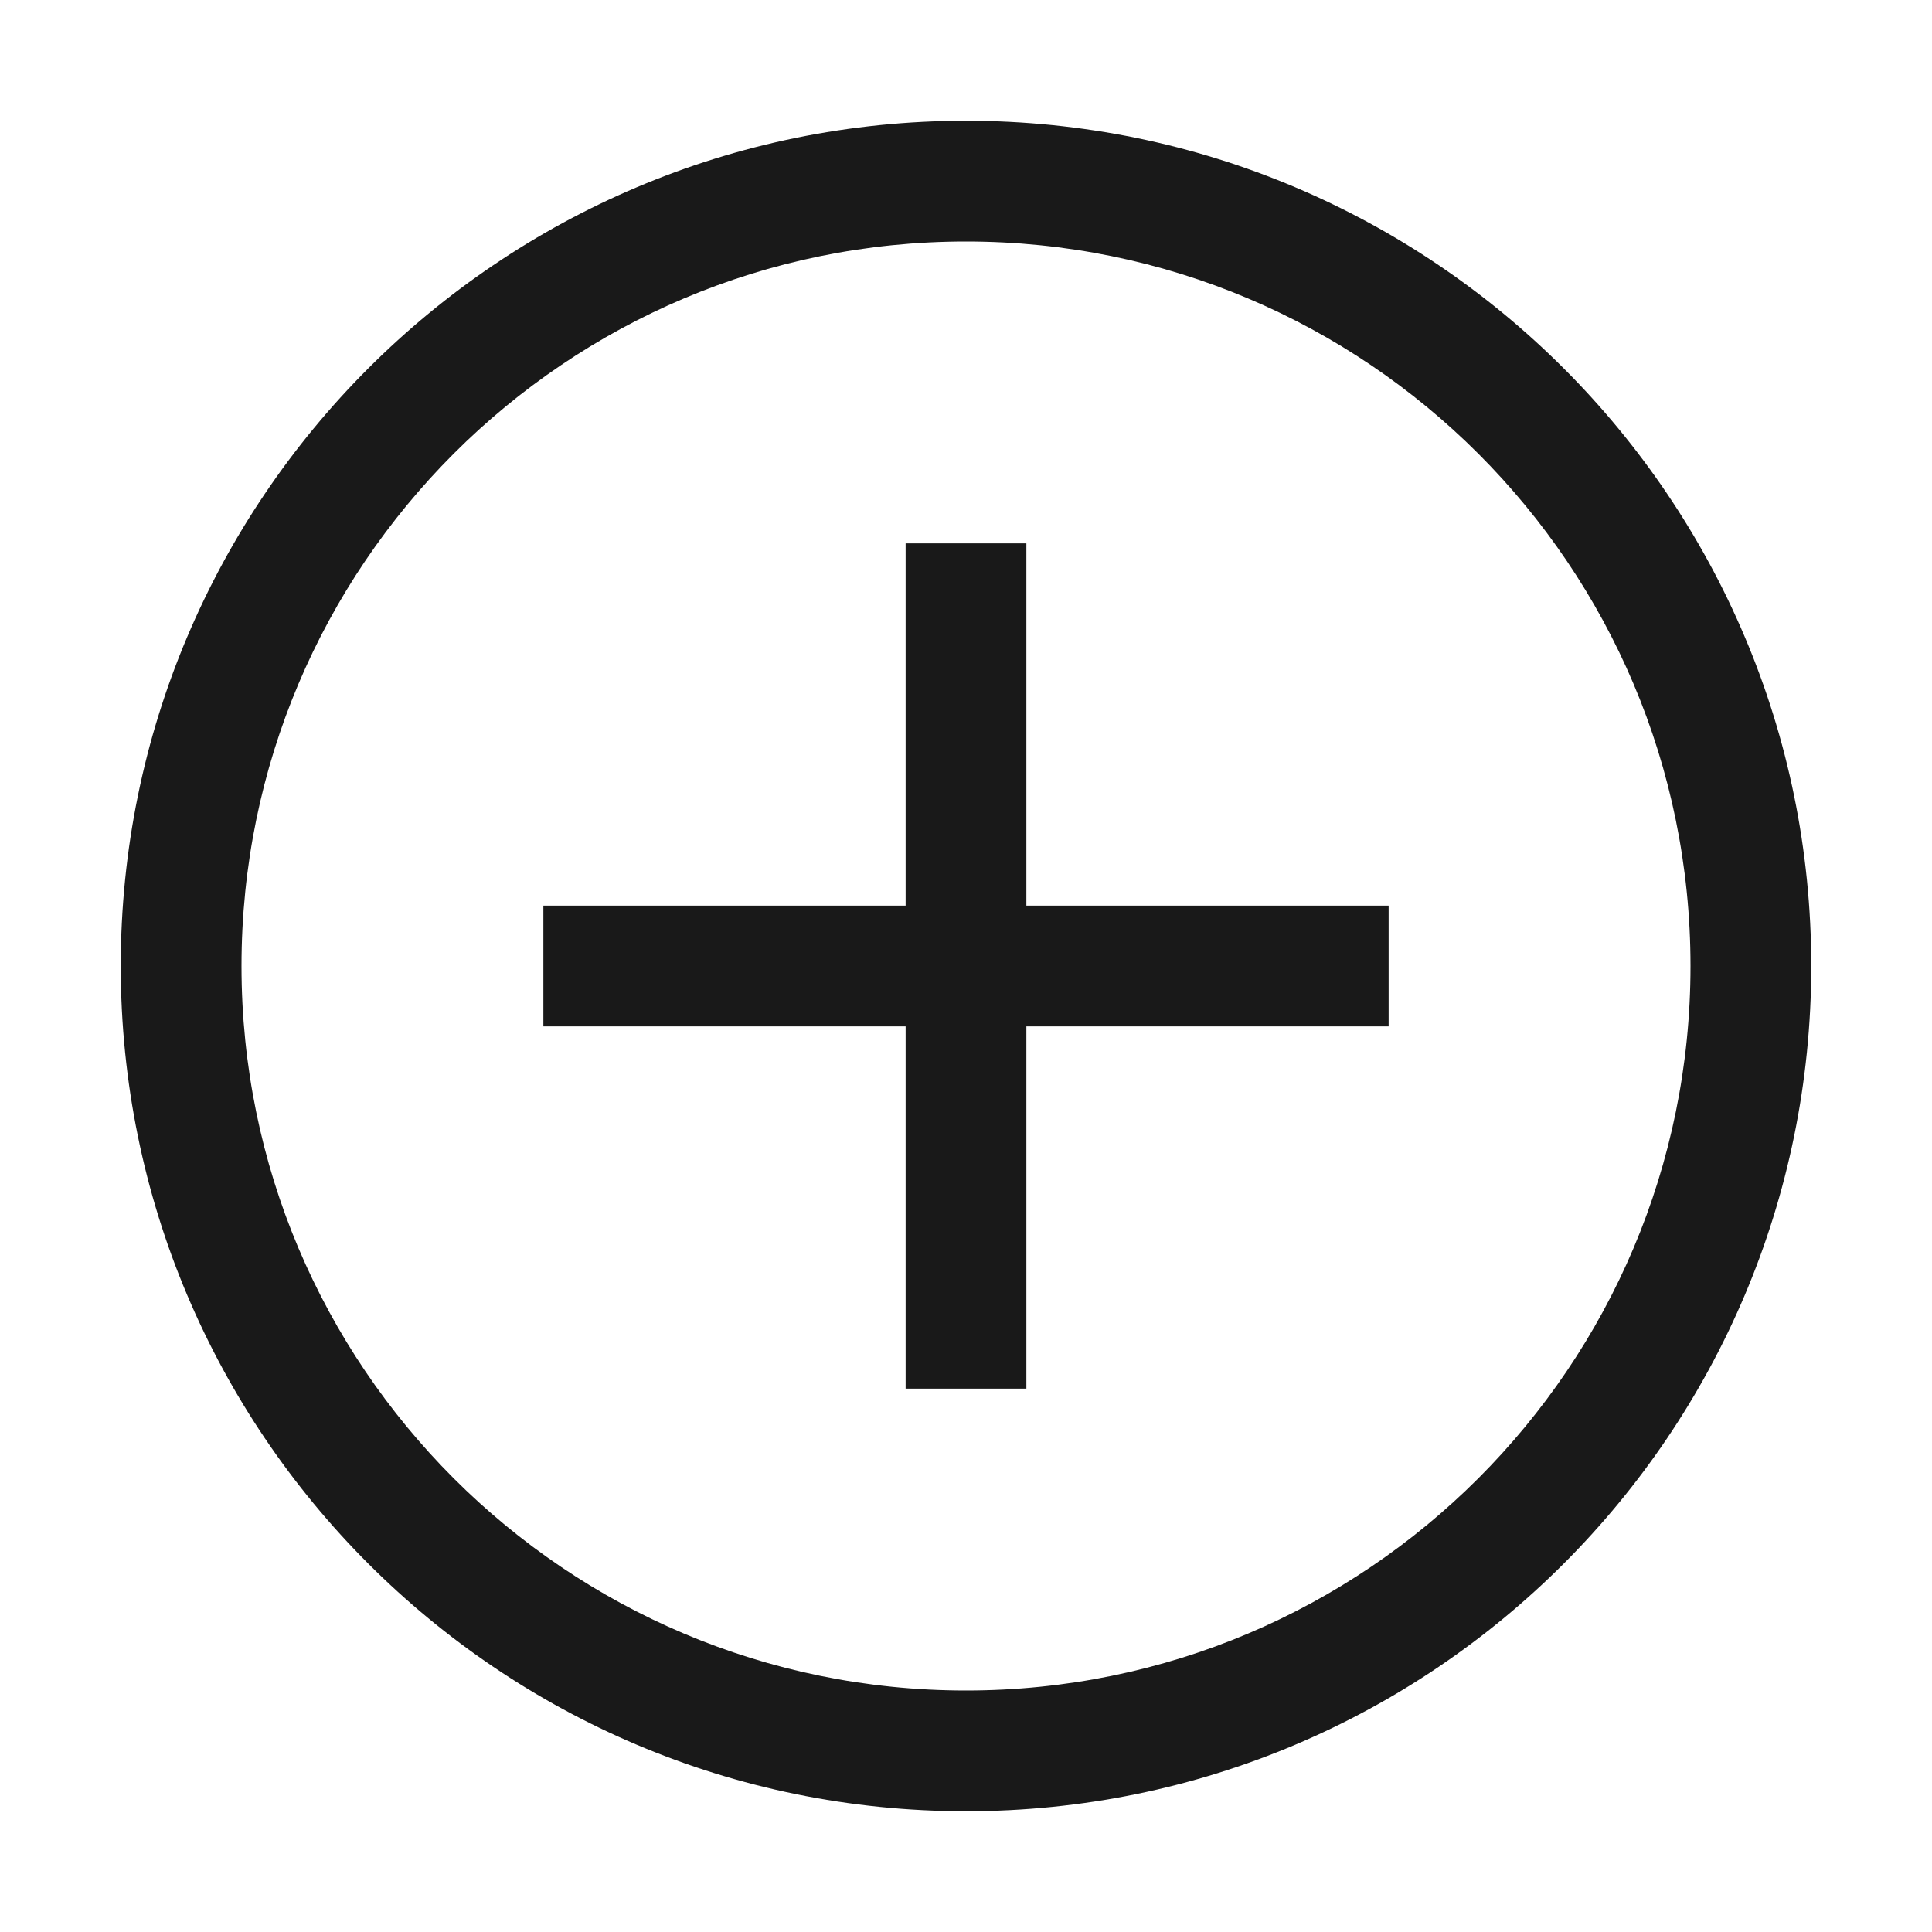
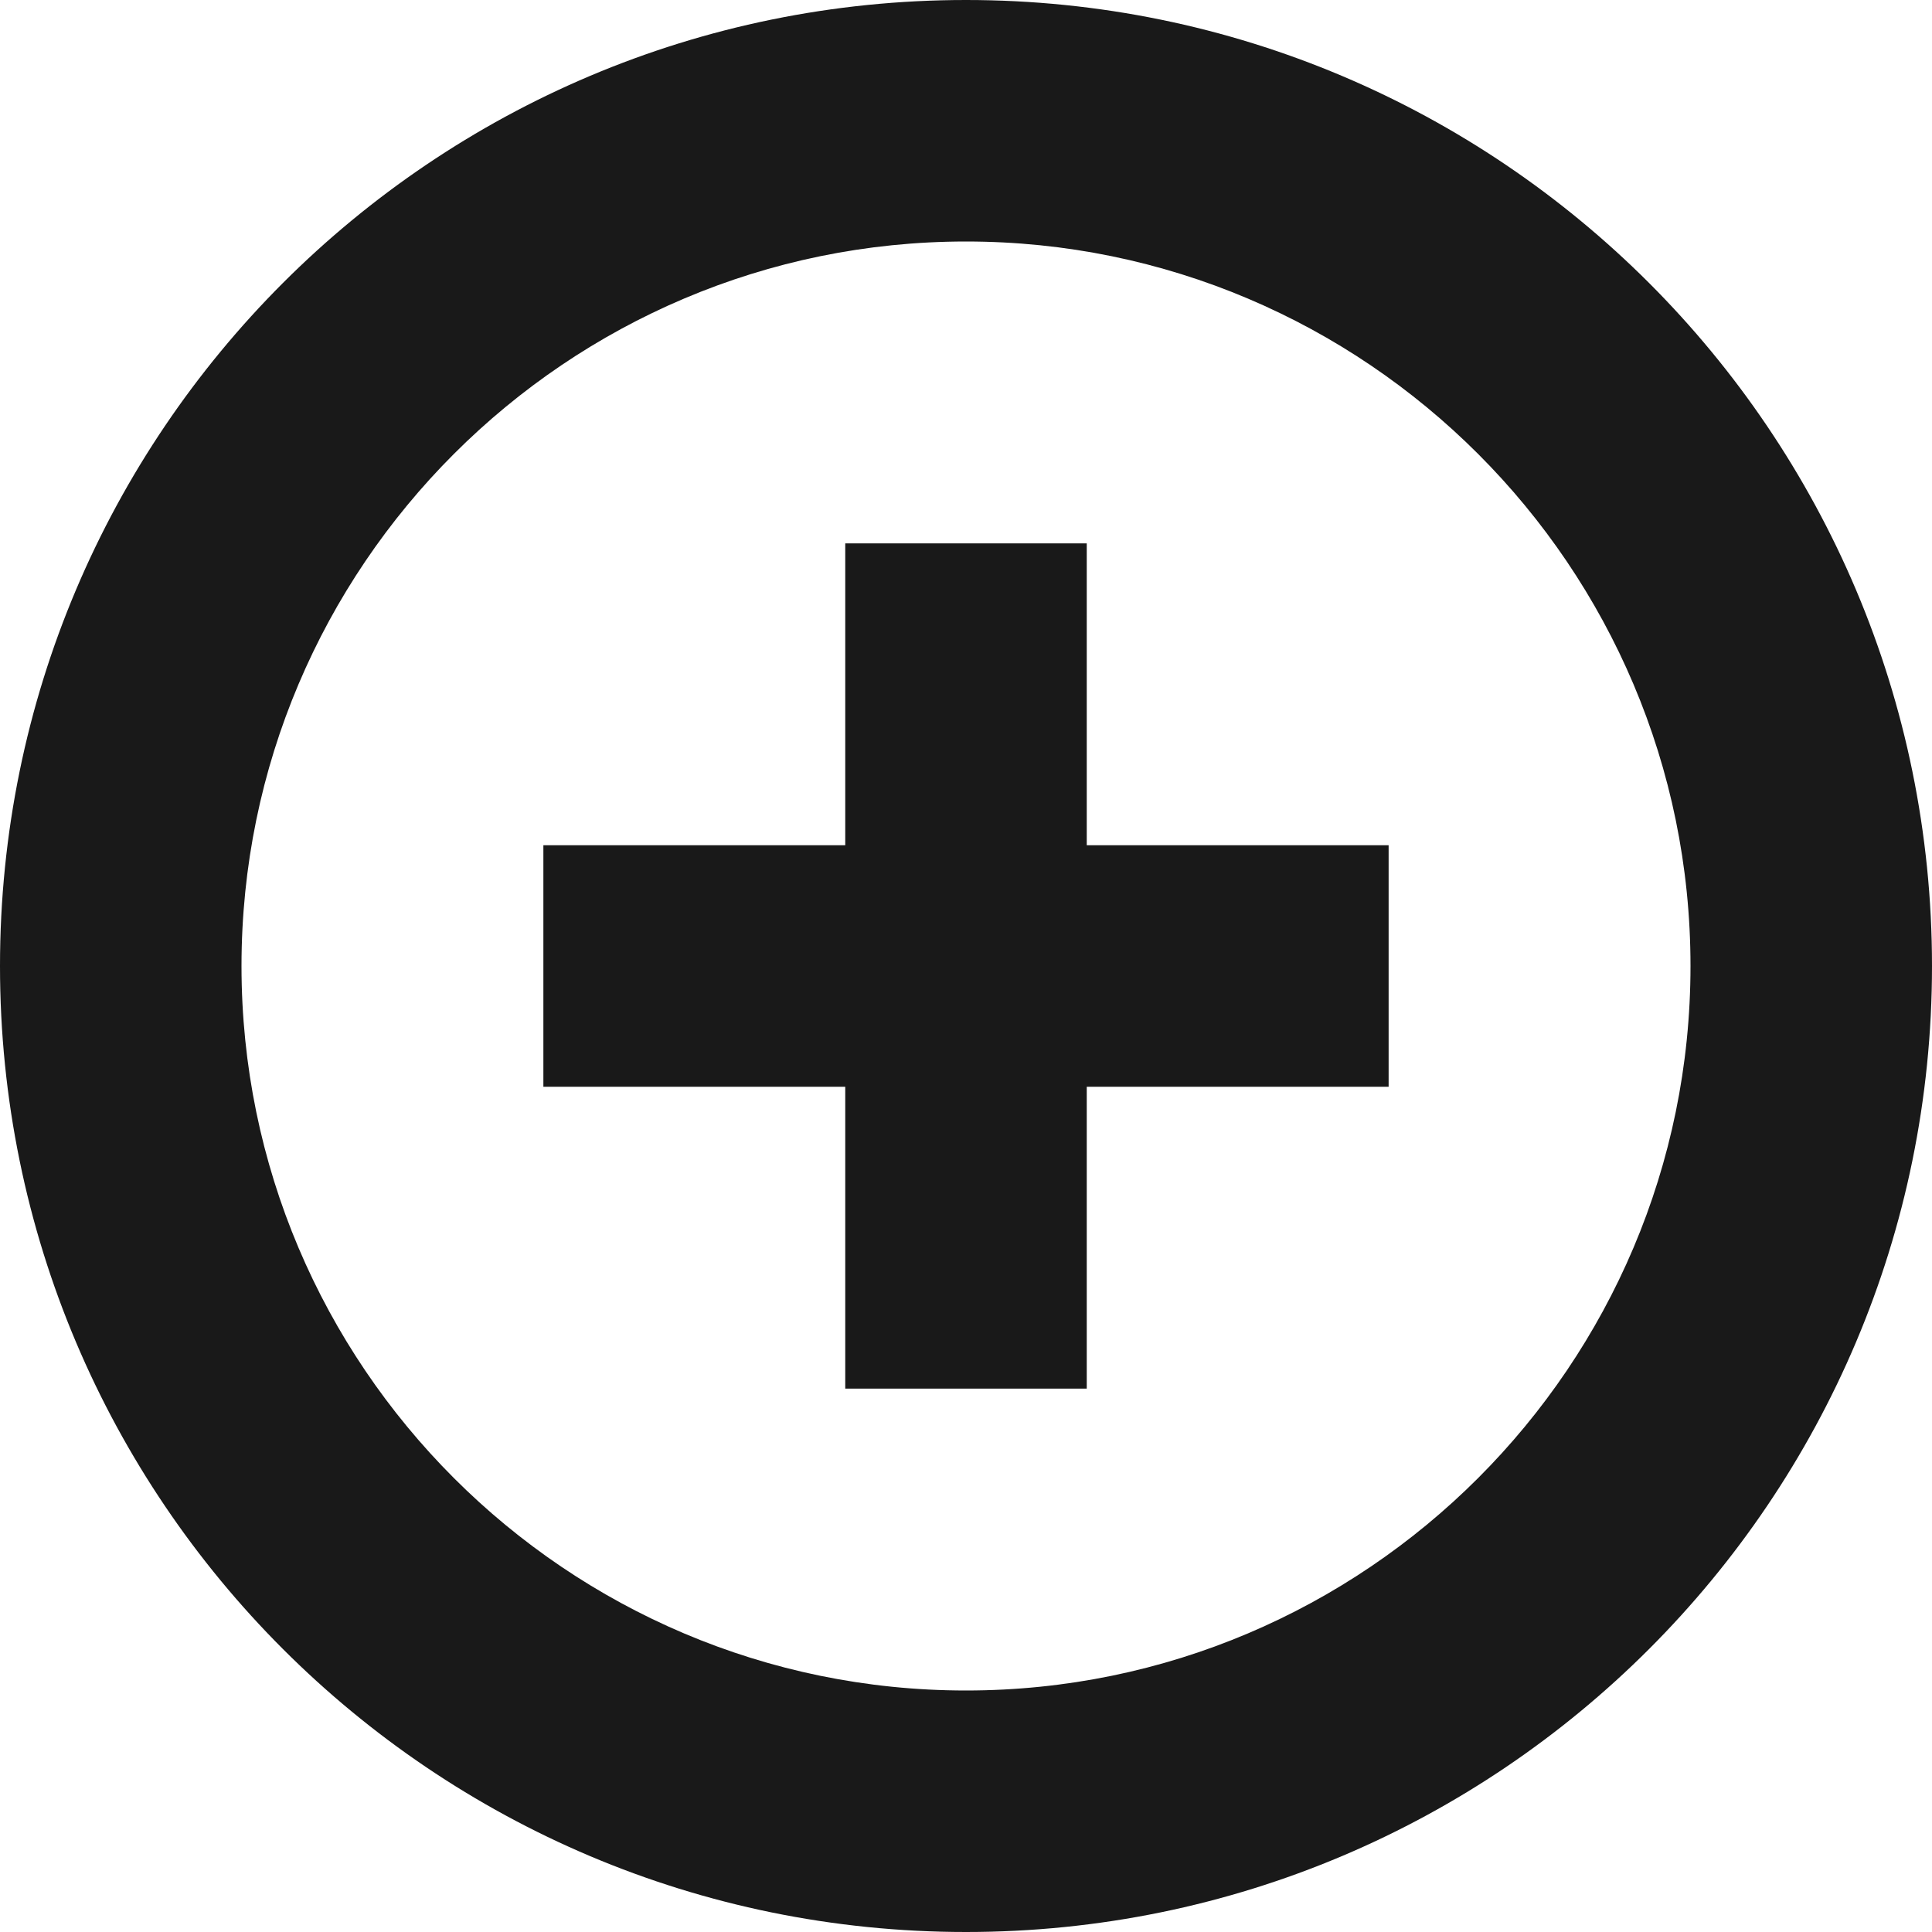
<svg xmlns="http://www.w3.org/2000/svg" width="16" height="16" viewBox="0 0 16 16" fill="none">
-   <path d="M7.5 8.5H4.5V7.5H7.5V4.5H8.5V7.5H11.5V8.5H8.5V11.5H7.5V8.5Z" fill="black" fill-opacity="0.9" />
-   <path d="M8 15C11.866 15 15 11.866 15 8C15 4.134 11.866 1 8 1C4.134 1 1 4.134 1 8C1 11.866 4.134 15 8 15ZM8 14C4.686 14 2 11.314 2 8C2 4.686 4.686 2 8 2C11.314 2 14 4.686 14 8C14 11.314 11.314 14 8 14Z" fill="black" fill-opacity="0.9" />
+   <path fill-rule="evenodd" clip-rule="evenodd" d="M8 0C3.582 0 0 3.582 0 8C0 12.418 3.582 16 8 16C12.418 16 16 12.418 16 8C16 3.582 12.418 0 8 0ZM2 8C2 11.309 4.691 14 8 14C11.309 14 14 11.309 14 8C14 4.691 11.309 2 8 2C4.691 2 2 4.691 2 8ZM7 7V4.5H9V7H11.5V9H9V11.5H7V9H4.5V7H7Z" fill="black" fill-opacity="0.9" />
</svg>
